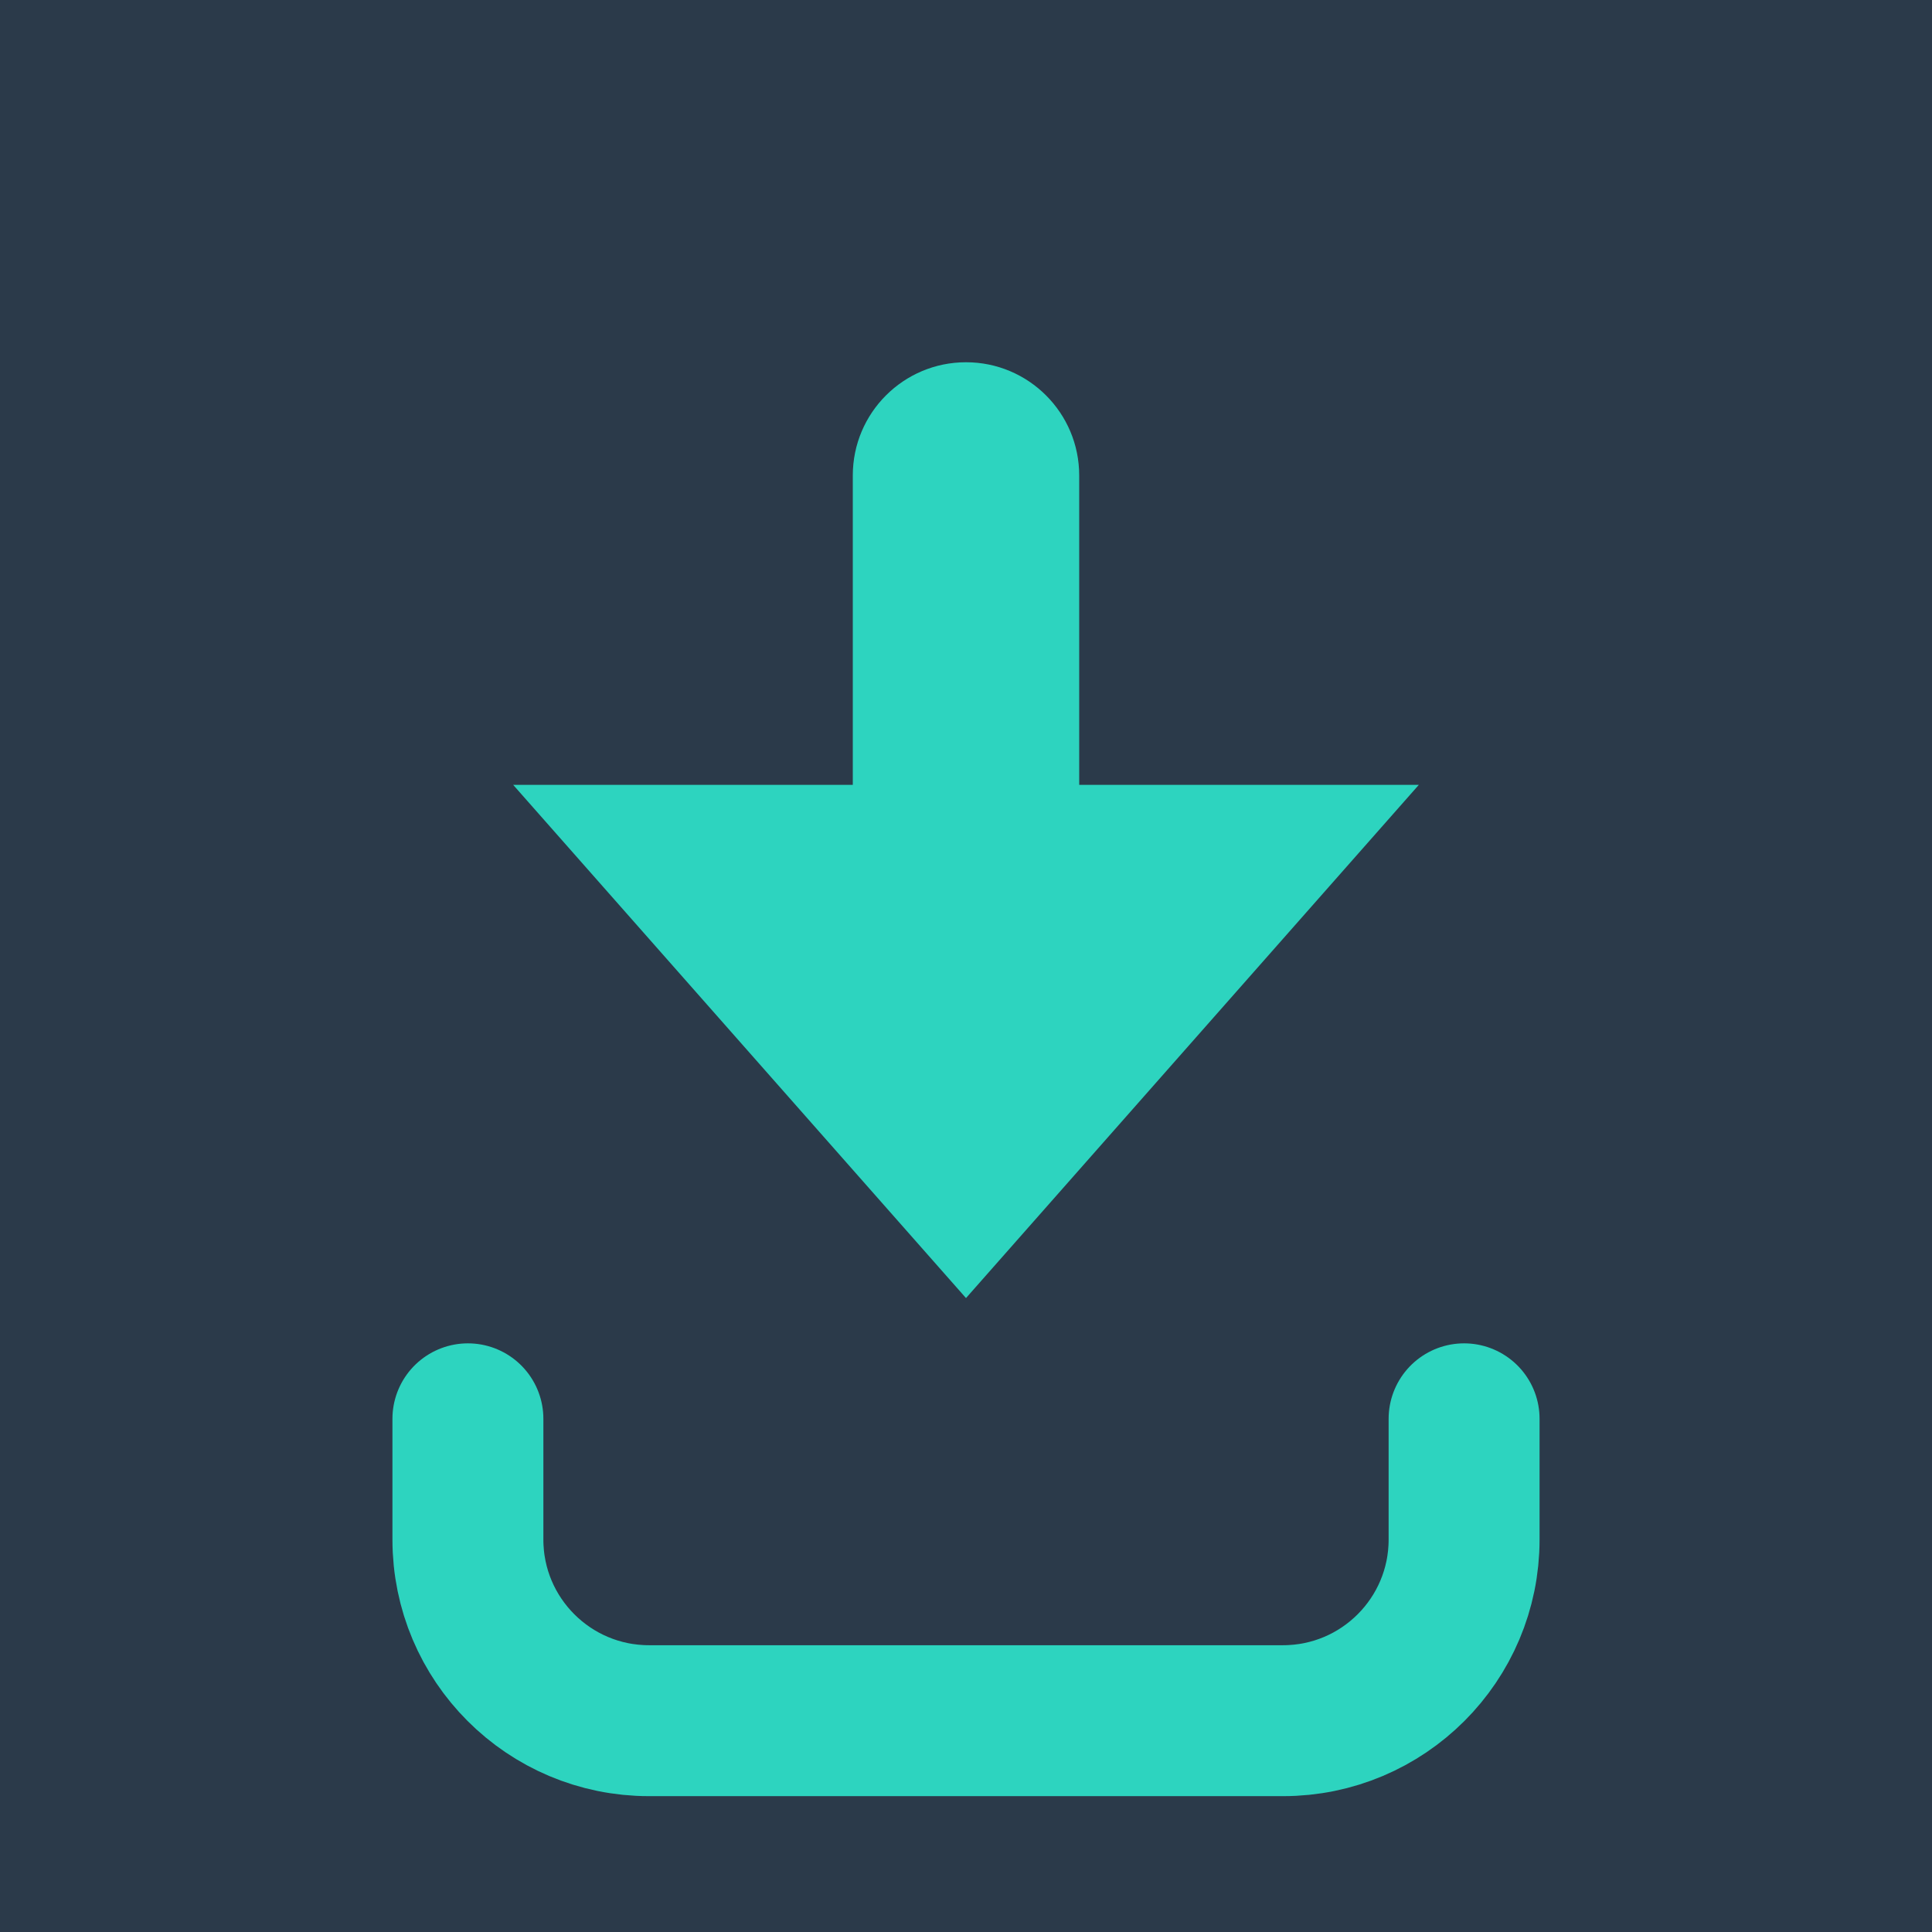
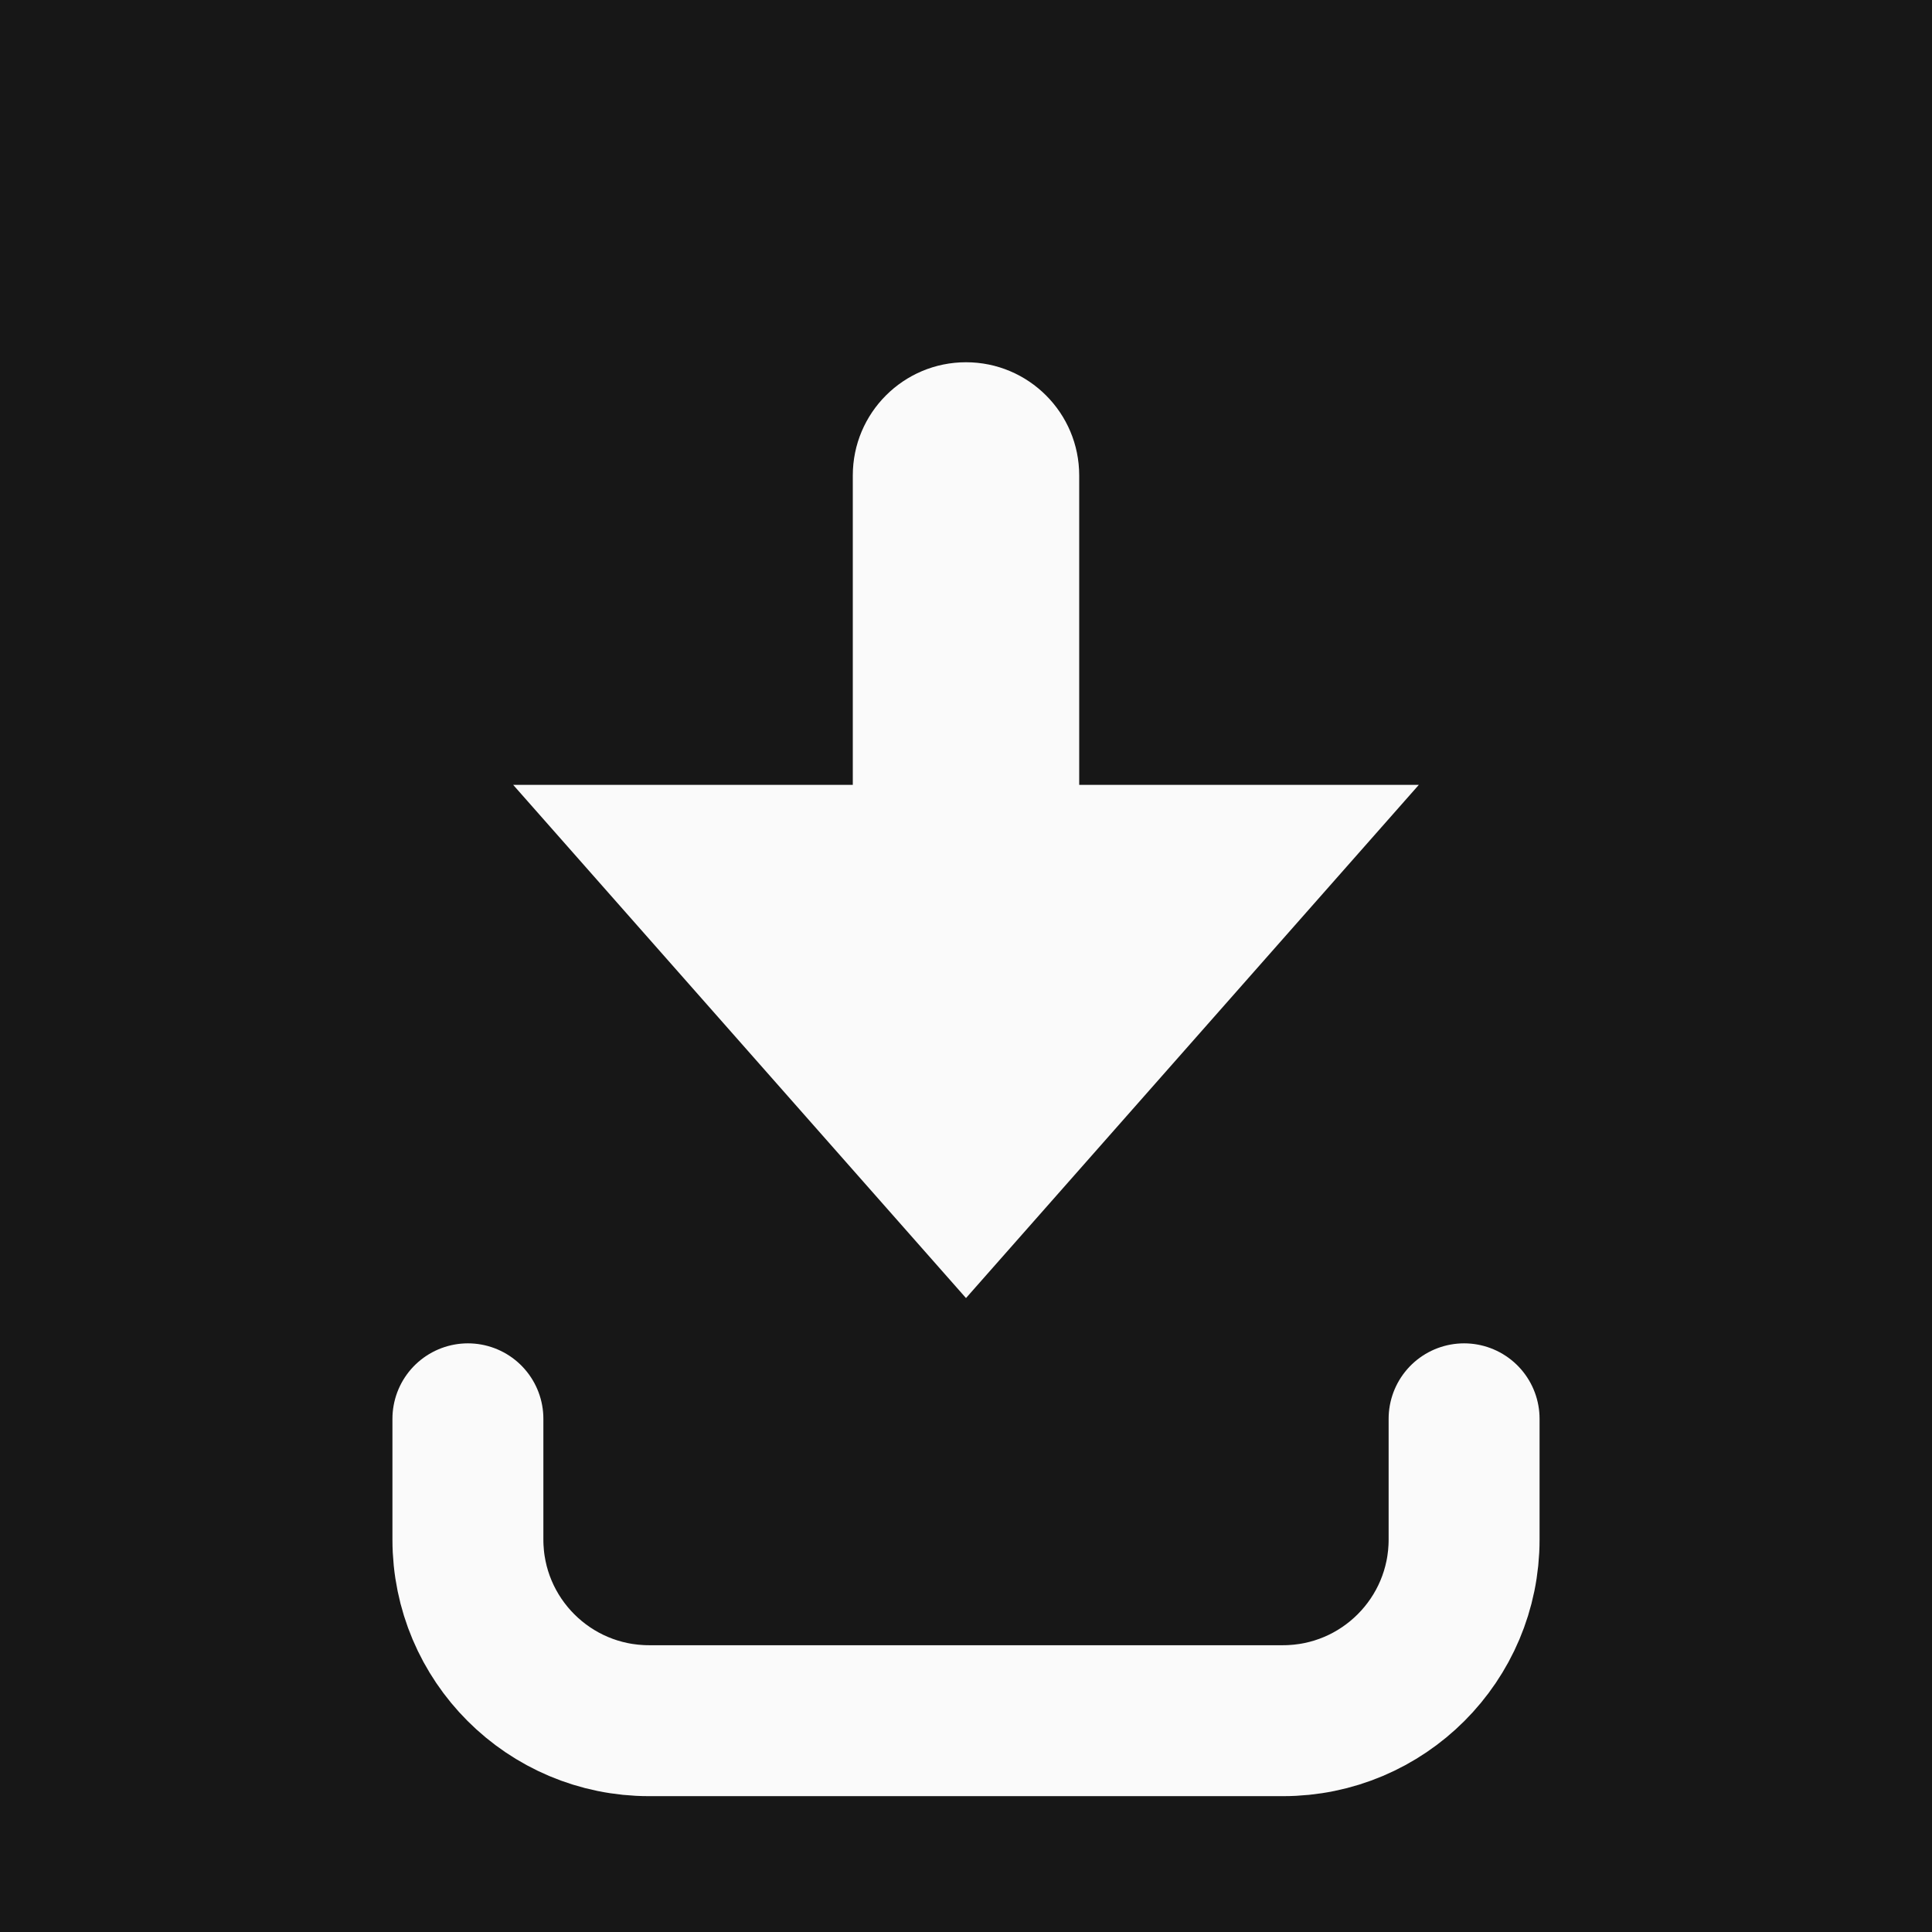
<svg xmlns="http://www.w3.org/2000/svg" viewBox="0 0 128 128" role="img" aria-label="RusticDL">
-   <rect width="128" height="128" fill="#2B3A4A" />
-   <rect x="56.5" y="24" width="15" height="46" rx="7.5" fill="#2DD4BF" />
-   <path fill="#2DD4BF" d="M64 86 L34 52 H94 Z" />
-   <path fill="none" stroke="#2DD4BF" stroke-width="10" stroke-linecap="round" stroke-linejoin="round" d="M31 94 v8 a12 12 0 0 0 12 12 h42 a12 12 0 0 0 12-12 v-8" />
+   <rect width="128" height="128" fill="#171717" />
+   <rect x="56.5" y="24" width="15" height="46" rx="7.5" fill="#fafafa" />
+   <path fill="#fafafa" d="M64 86 L34 52 H94 Z" />
+   <path fill="none" stroke="#fafafa" stroke-width="10" stroke-linecap="round" stroke-linejoin="round" d="M31 94 v8 a12 12 0 0 0 12 12 h42 a12 12 0 0 0 12-12 v-8" />
</svg>
